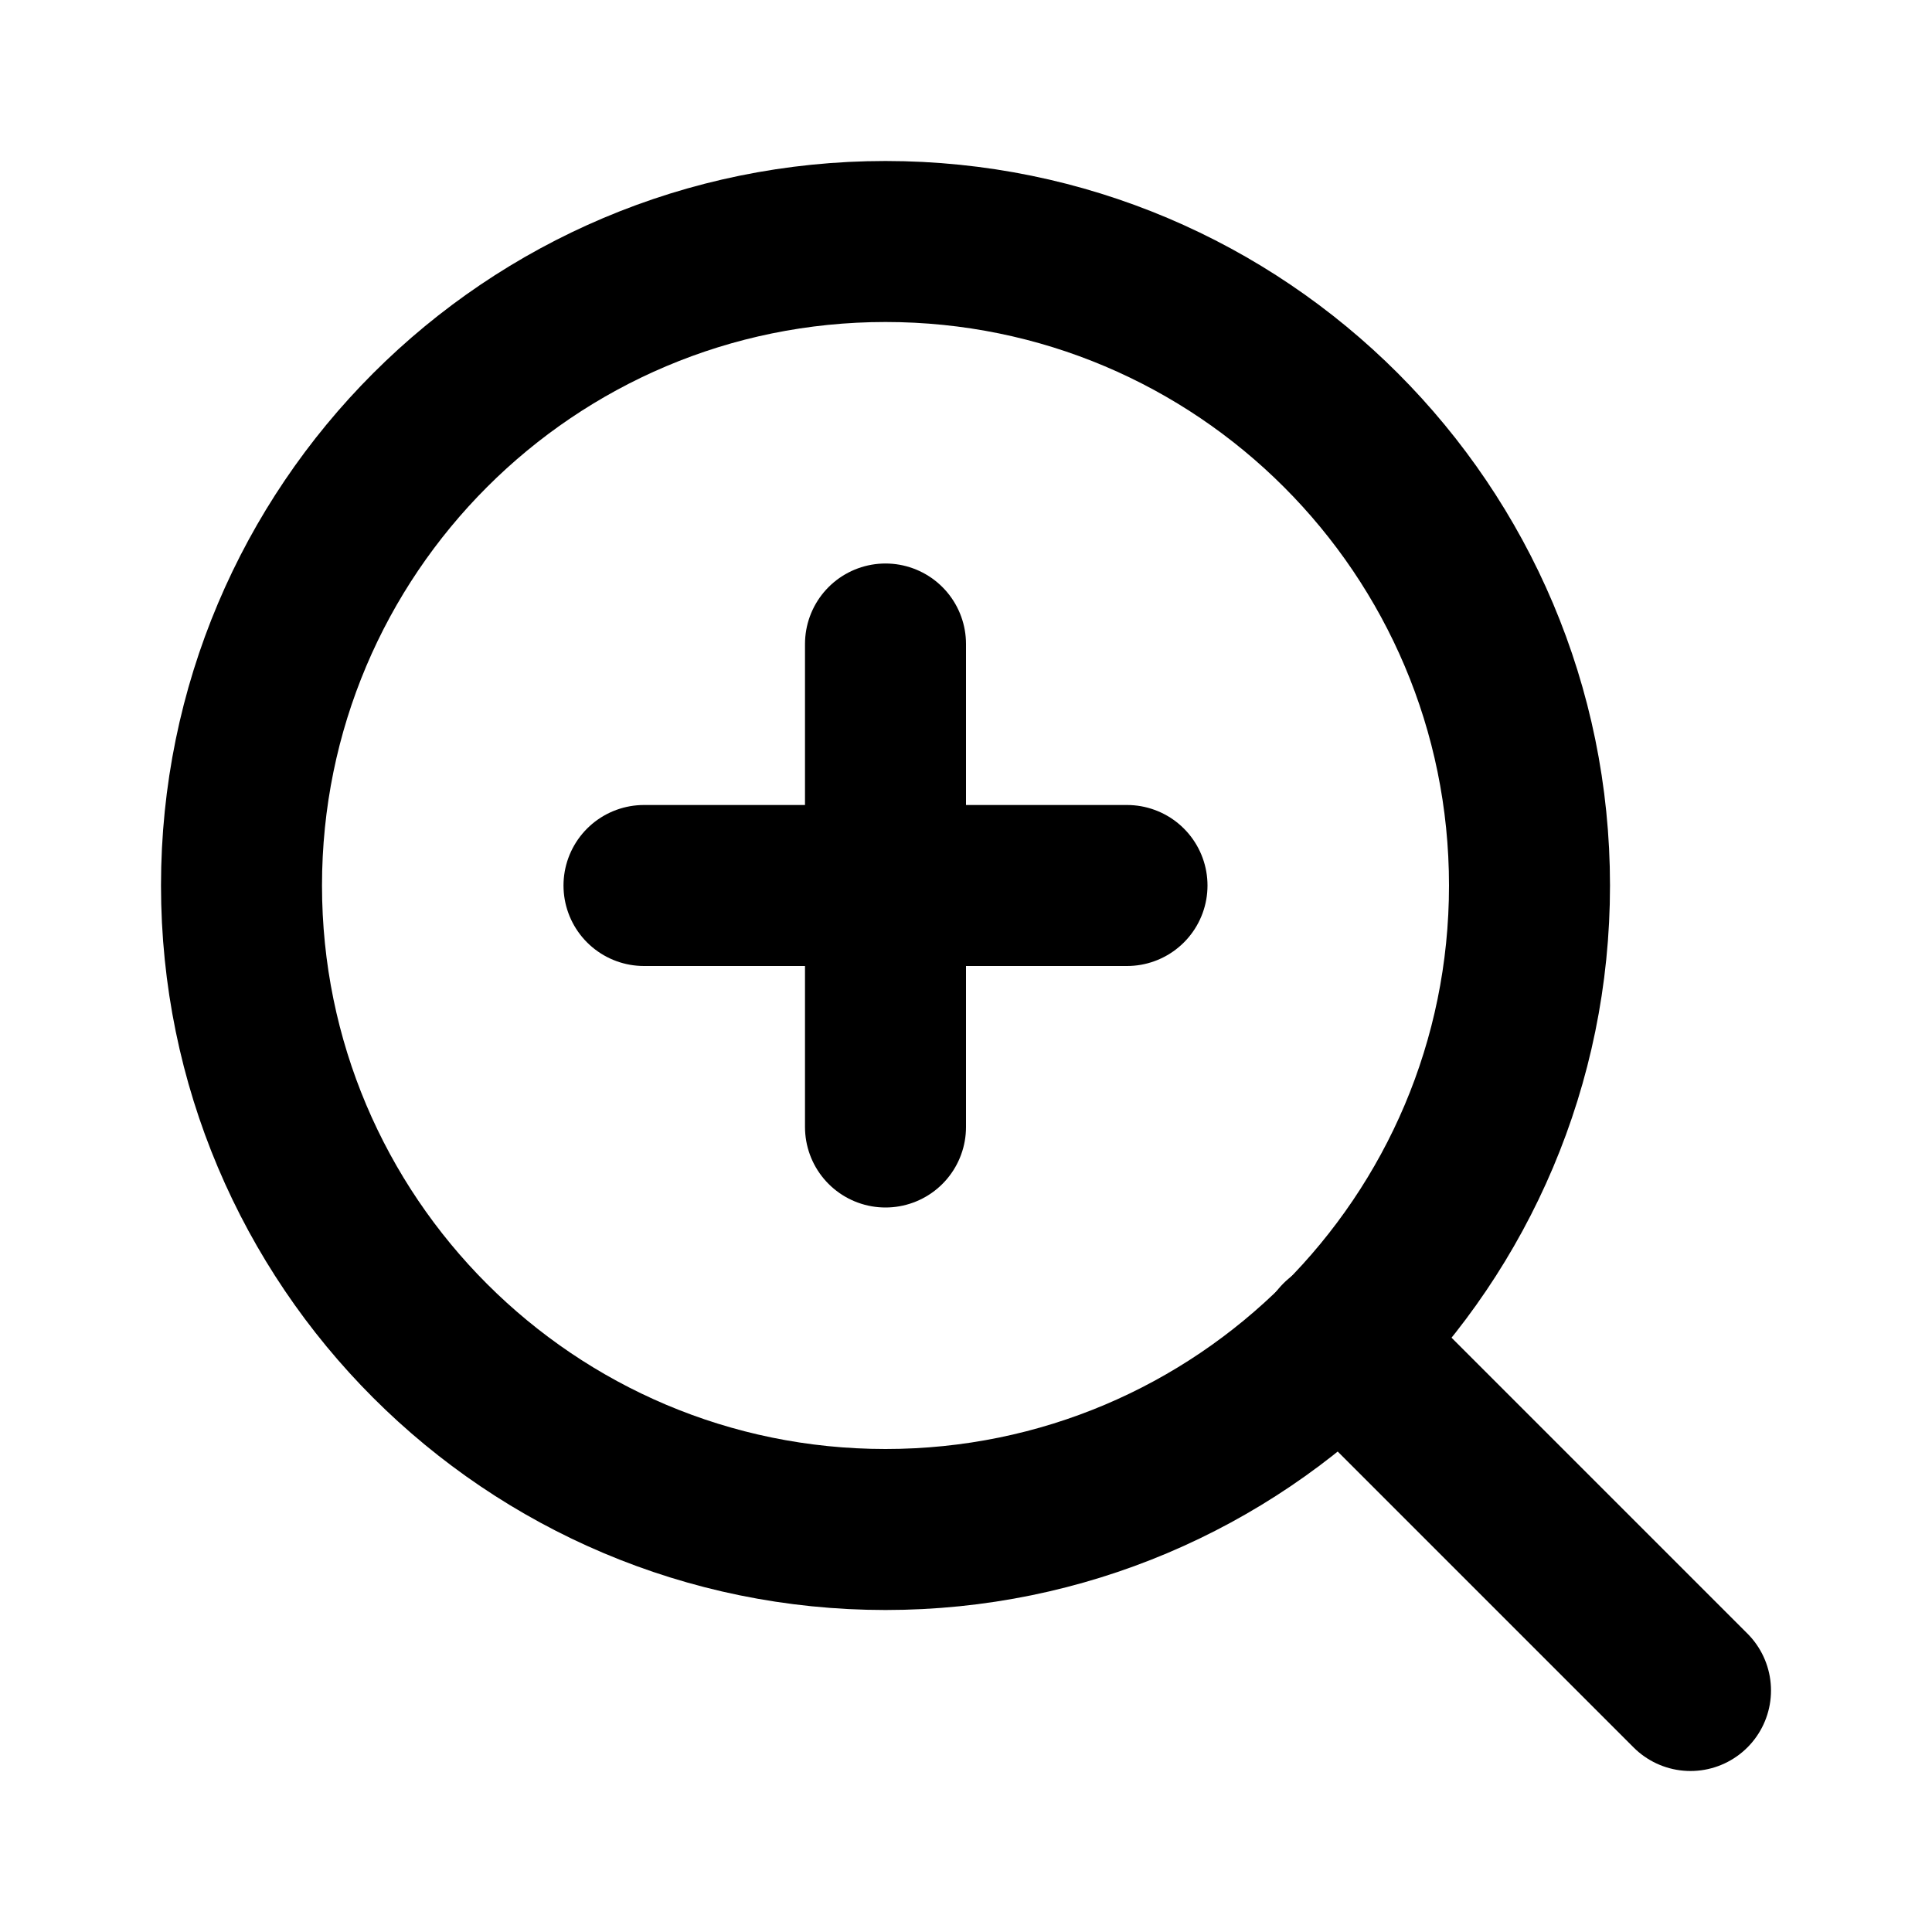
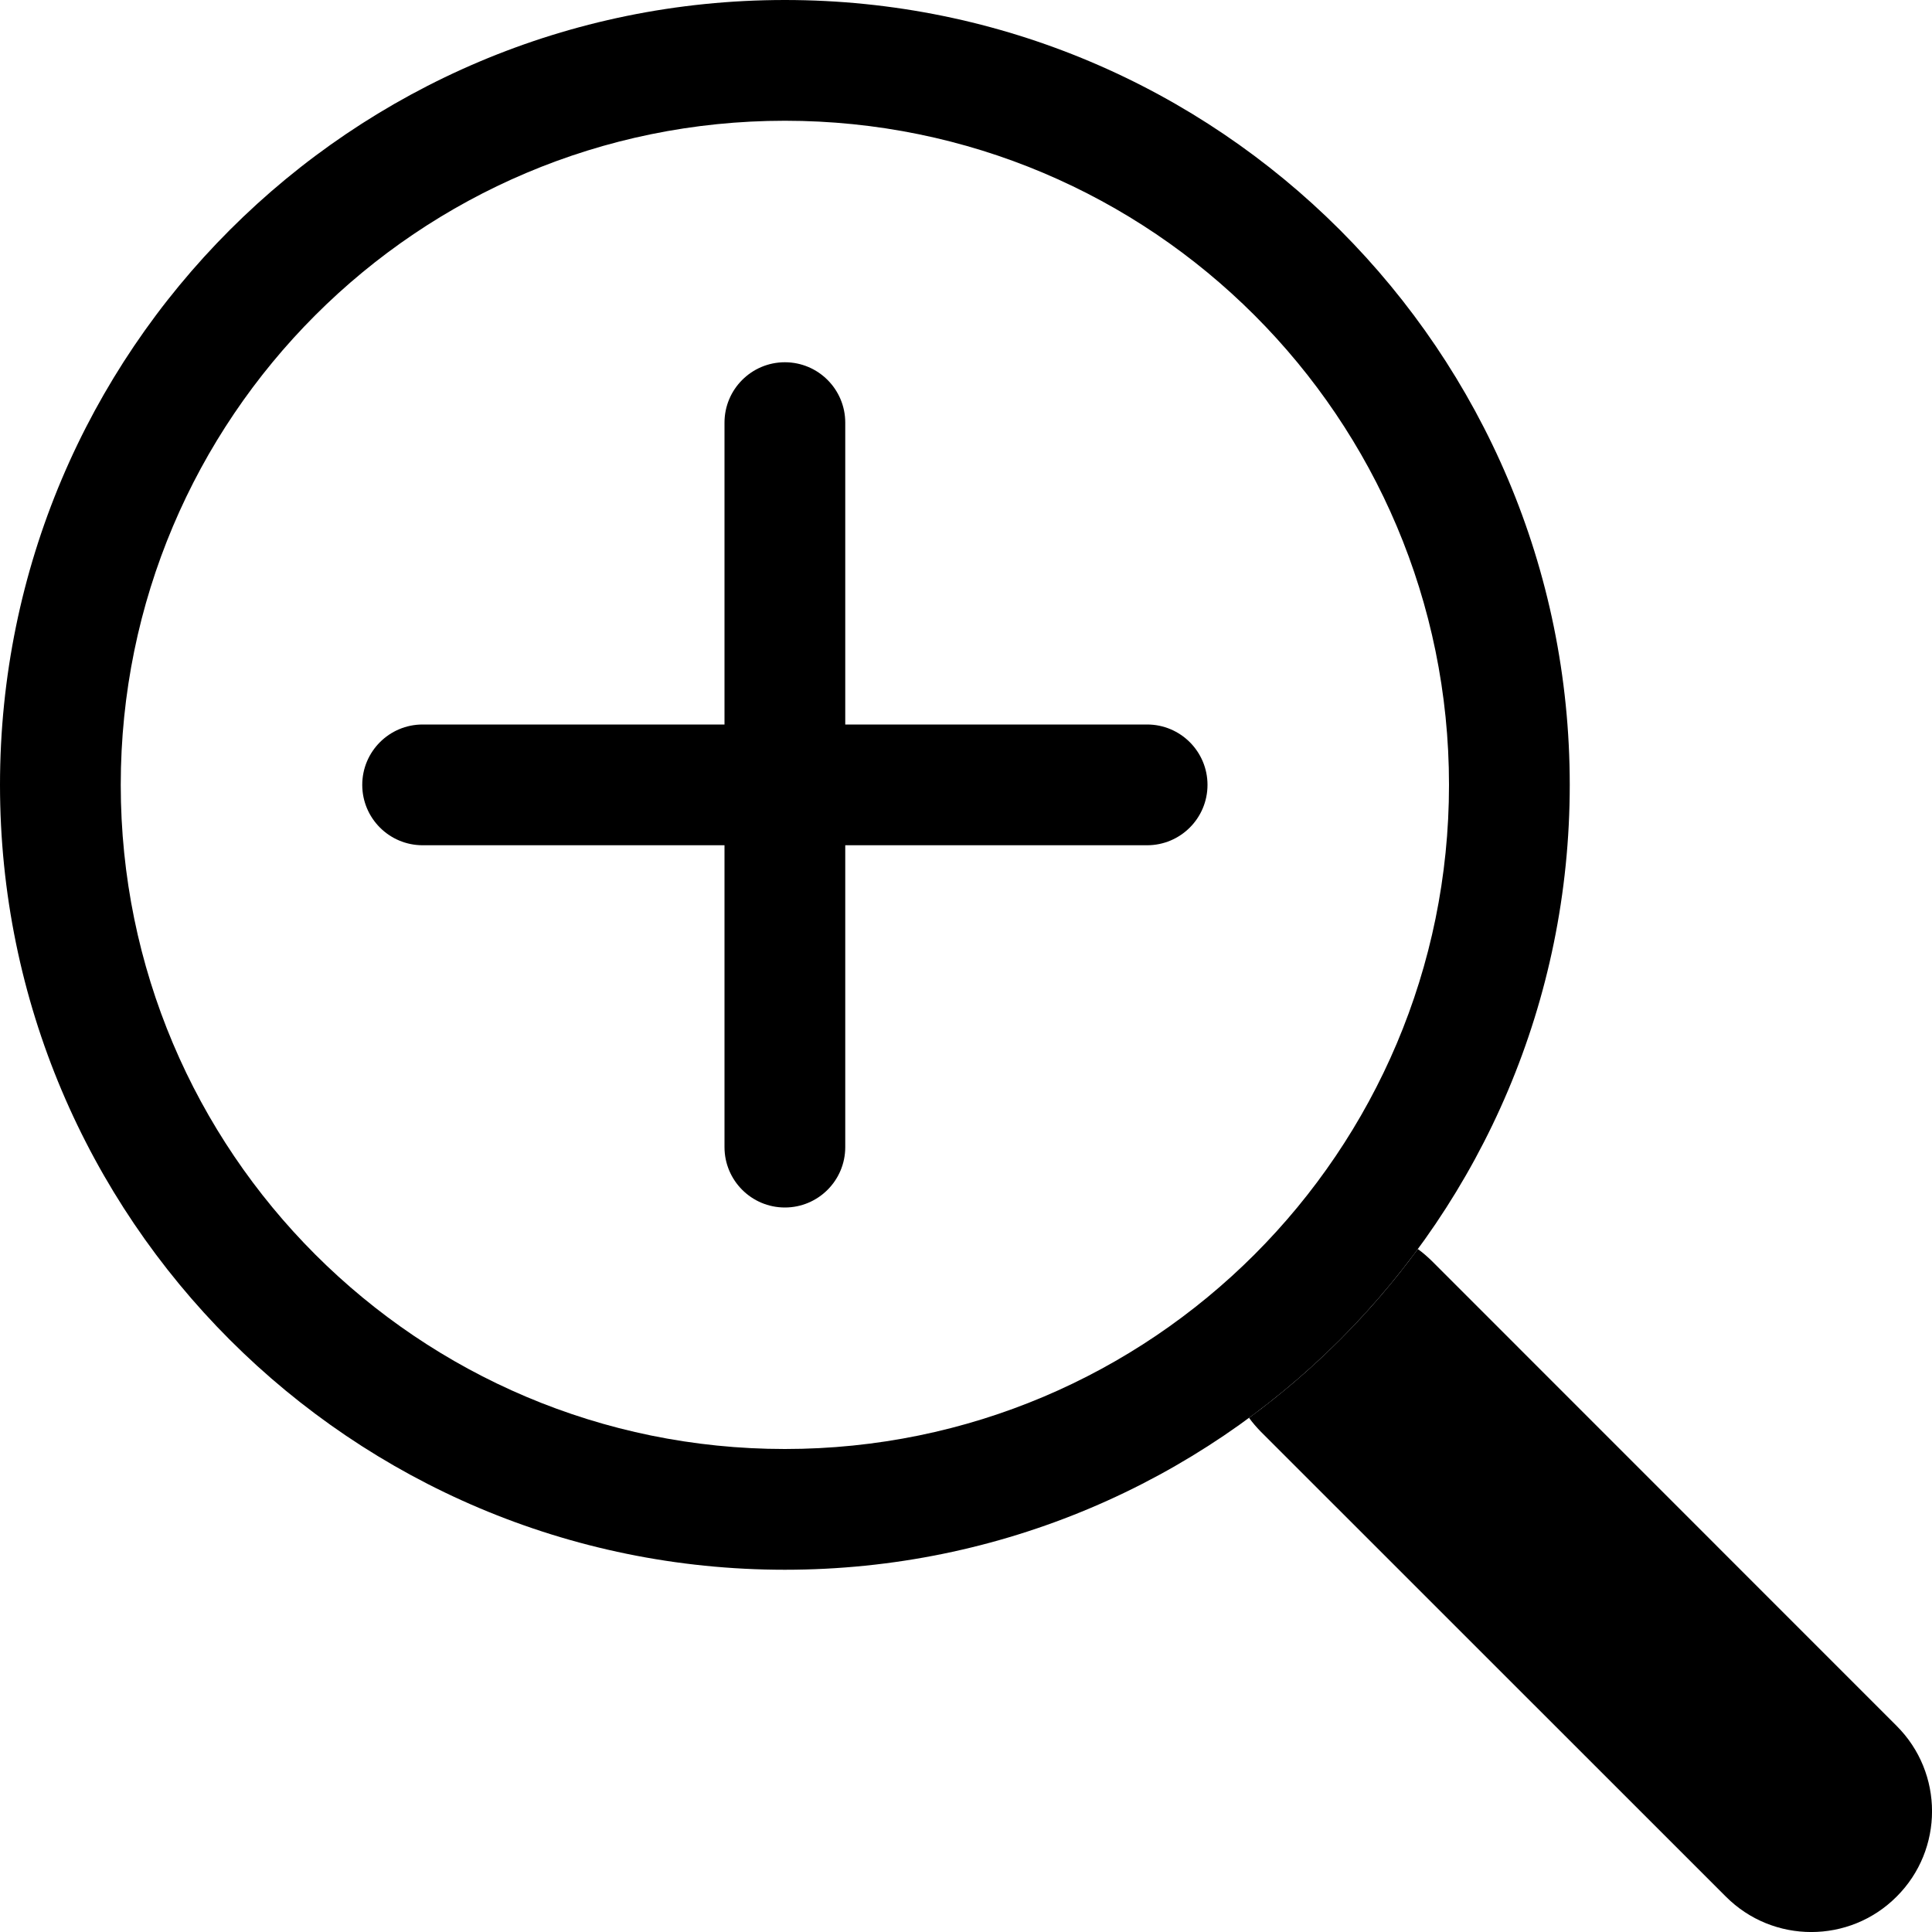
- <svg xmlns="http://www.w3.org/2000/svg" width="24" height="24" viewBox="0 0 24 24" fill="none" stroke="currentColor" stroke-width="2" stroke-linecap="round" stroke-linejoin="round" class="feather feather-zoom-in">
-   <circle cx="11" cy="11" r="8" />
-   <line x1="21" y1="21" x2="16.65" y2="16.65" />
-   <line x1="11" y1="8" x2="11" y2="14" />
-   <line x1="8" y1="11" x2="14" y2="11" />
+ <svg xmlns="http://www.w3.org/2000/svg" width="16" height="16" viewBox="0 0 16 16" fill="none">
+   <path fill-rule="evenodd" clip-rule="evenodd" d="M6.5 12C9.538 12 12 9.538 12 6.5C12 3.462 9.538 1 6.5 1C3.462 1 1 3.462 1 6.5C1 9.538 3.462 12 6.5 12ZM13 6.5C13 10.09 10.09 13 6.5 13C2.91 13 0 10.09 0 6.5C0 2.91 2.91 0 6.5 0C10.09 0 13 2.91 13 6.5Z" fill="black" />
+   <path d="M10.344 11.742C10.373 11.782 10.406 11.82 10.442 11.857L14.293 15.707C14.683 16.098 15.317 16.098 15.707 15.707C16.098 15.317 16.098 14.683 15.707 14.293L11.857 10.442C11.82 10.406 11.782 10.373 11.742 10.344C11.35 10.878 10.878 11.35 10.344 11.742Z" fill="black" />
+   <path fill-rule="evenodd" clip-rule="evenodd" d="M6.5 3C6.776 3 7 3.224 7 3.5V6H9.5C9.776 6 10 6.224 10 6.5C10 6.776 9.776 7 9.5 7H7V9.5C7 9.776 6.776 10 6.5 10C6.224 10 6 9.776 6 9.5V7H3.5C3.224 7 3 6.776 3 6.5C3 6.224 3.224 6 3.5 6H6V3.5C6 3.224 6.224 3 6.5 3Z" fill="black" />
</svg>
